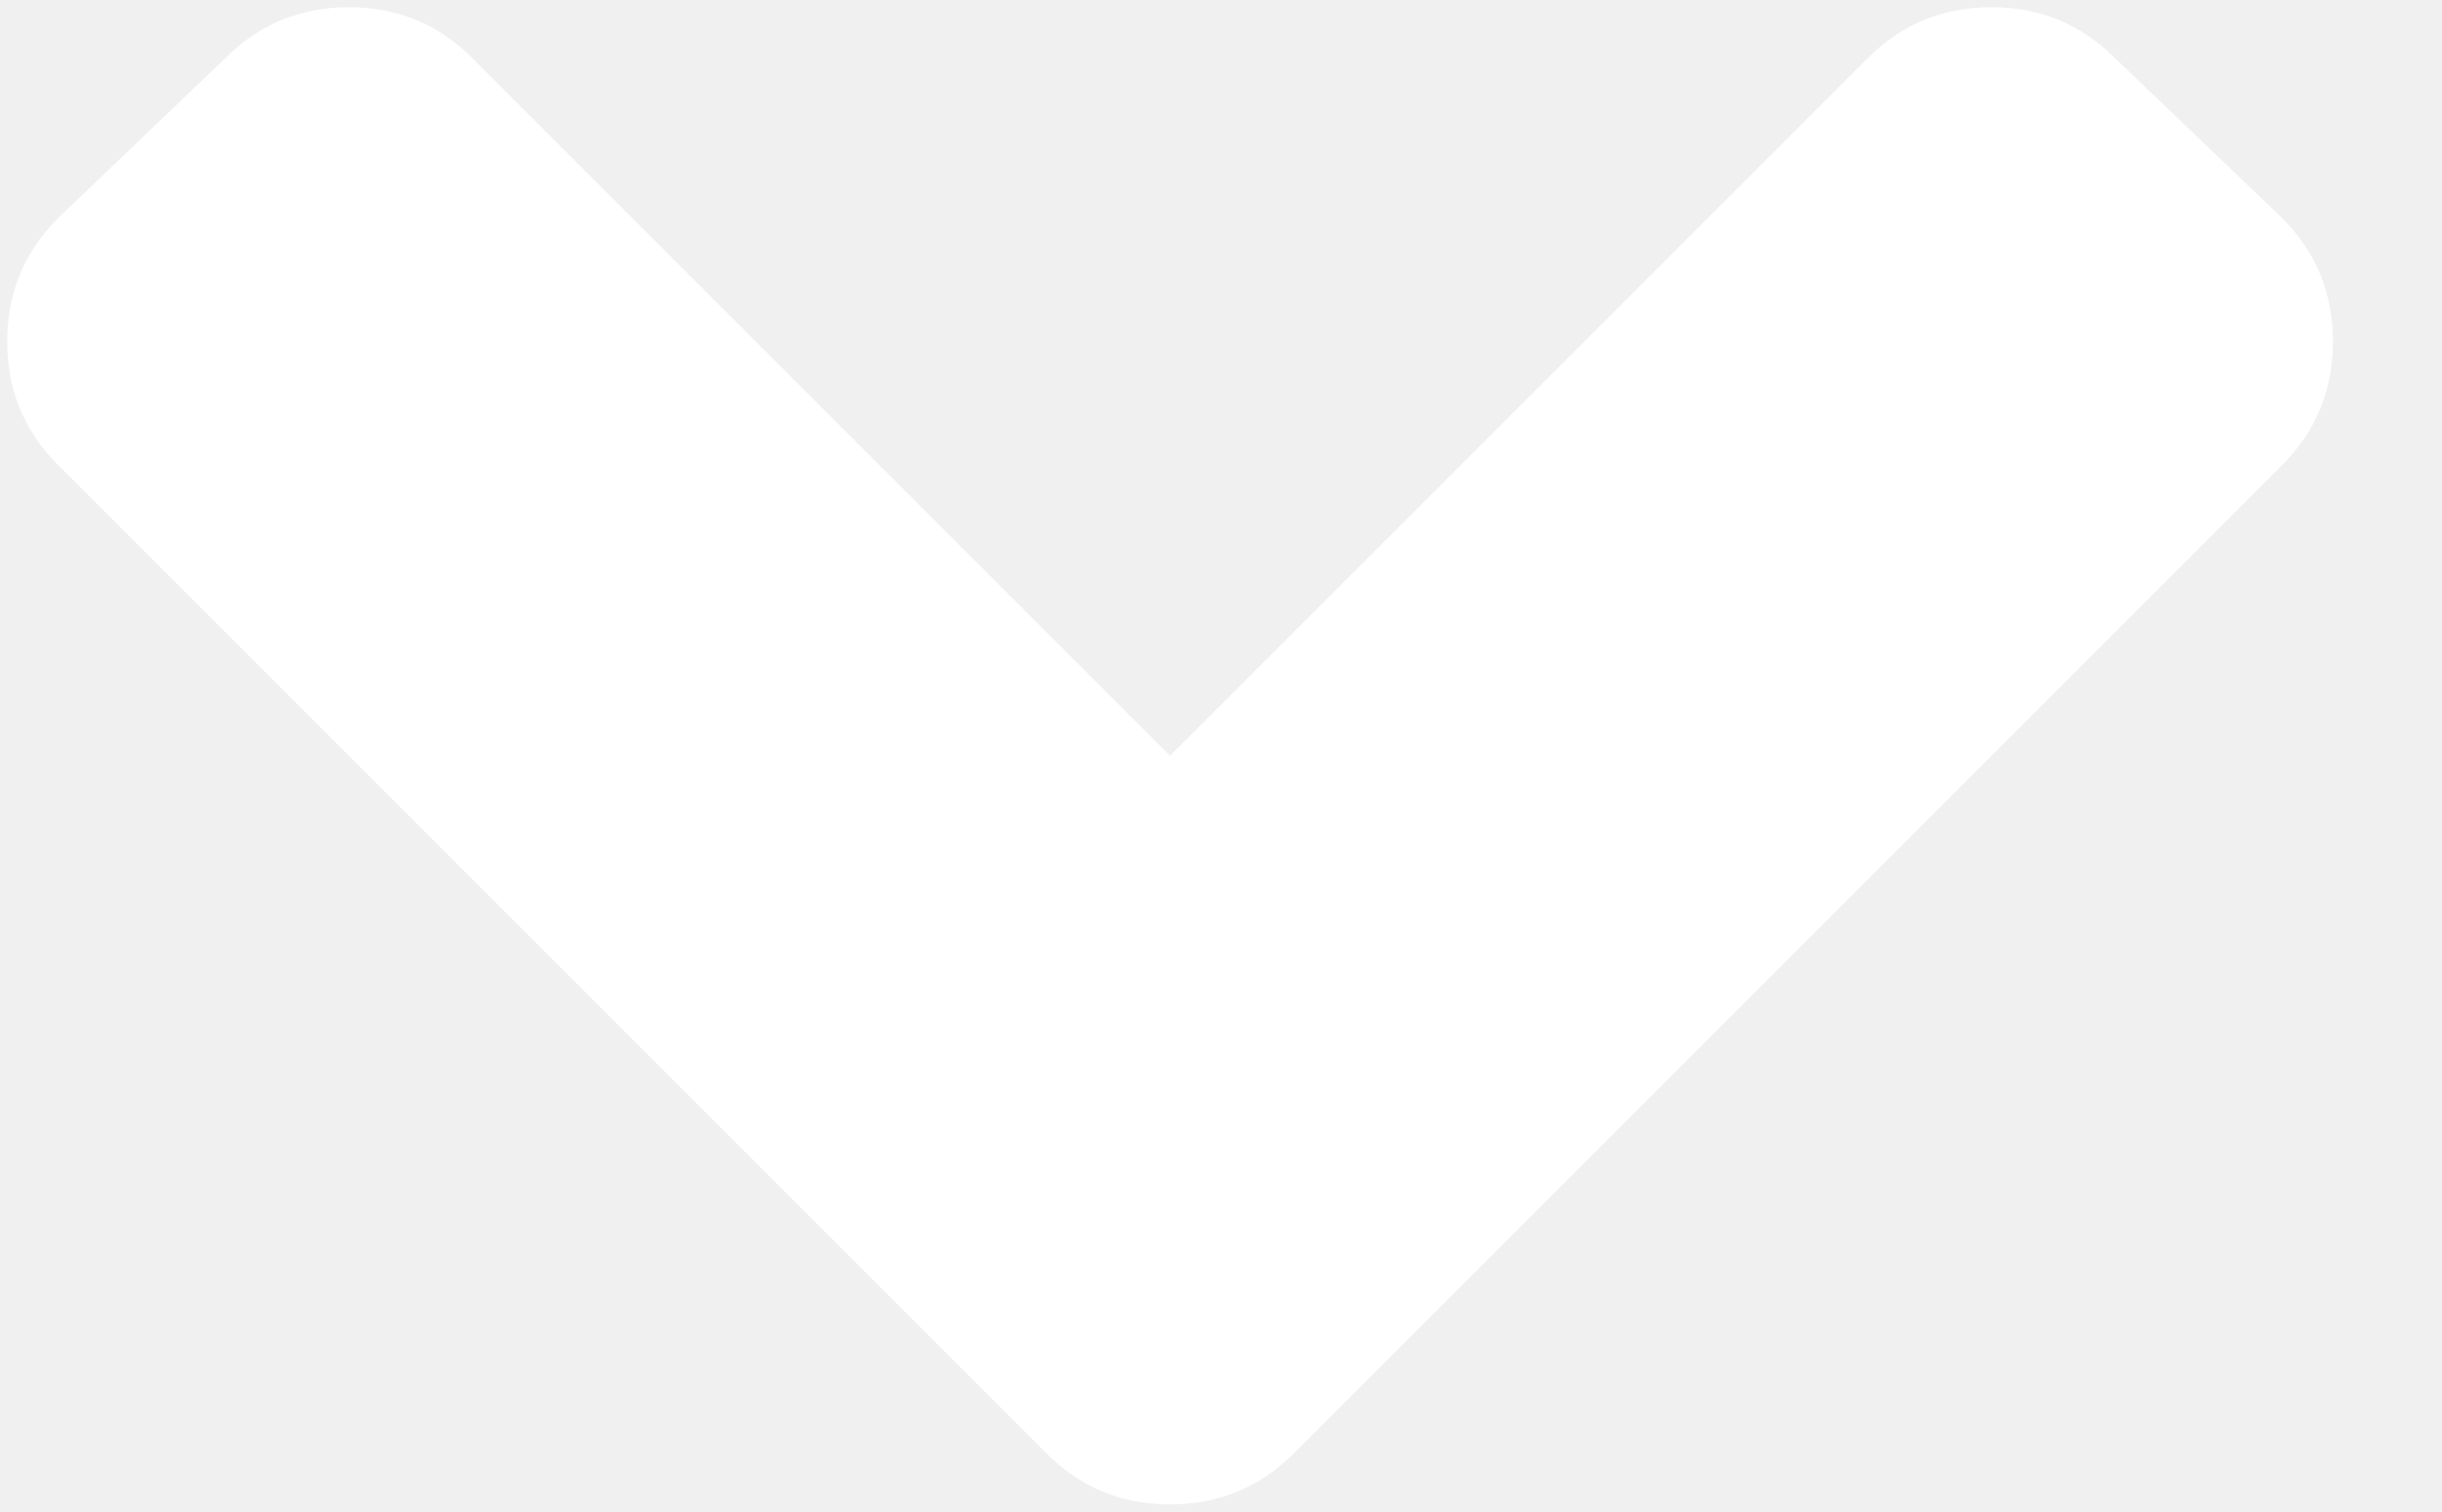
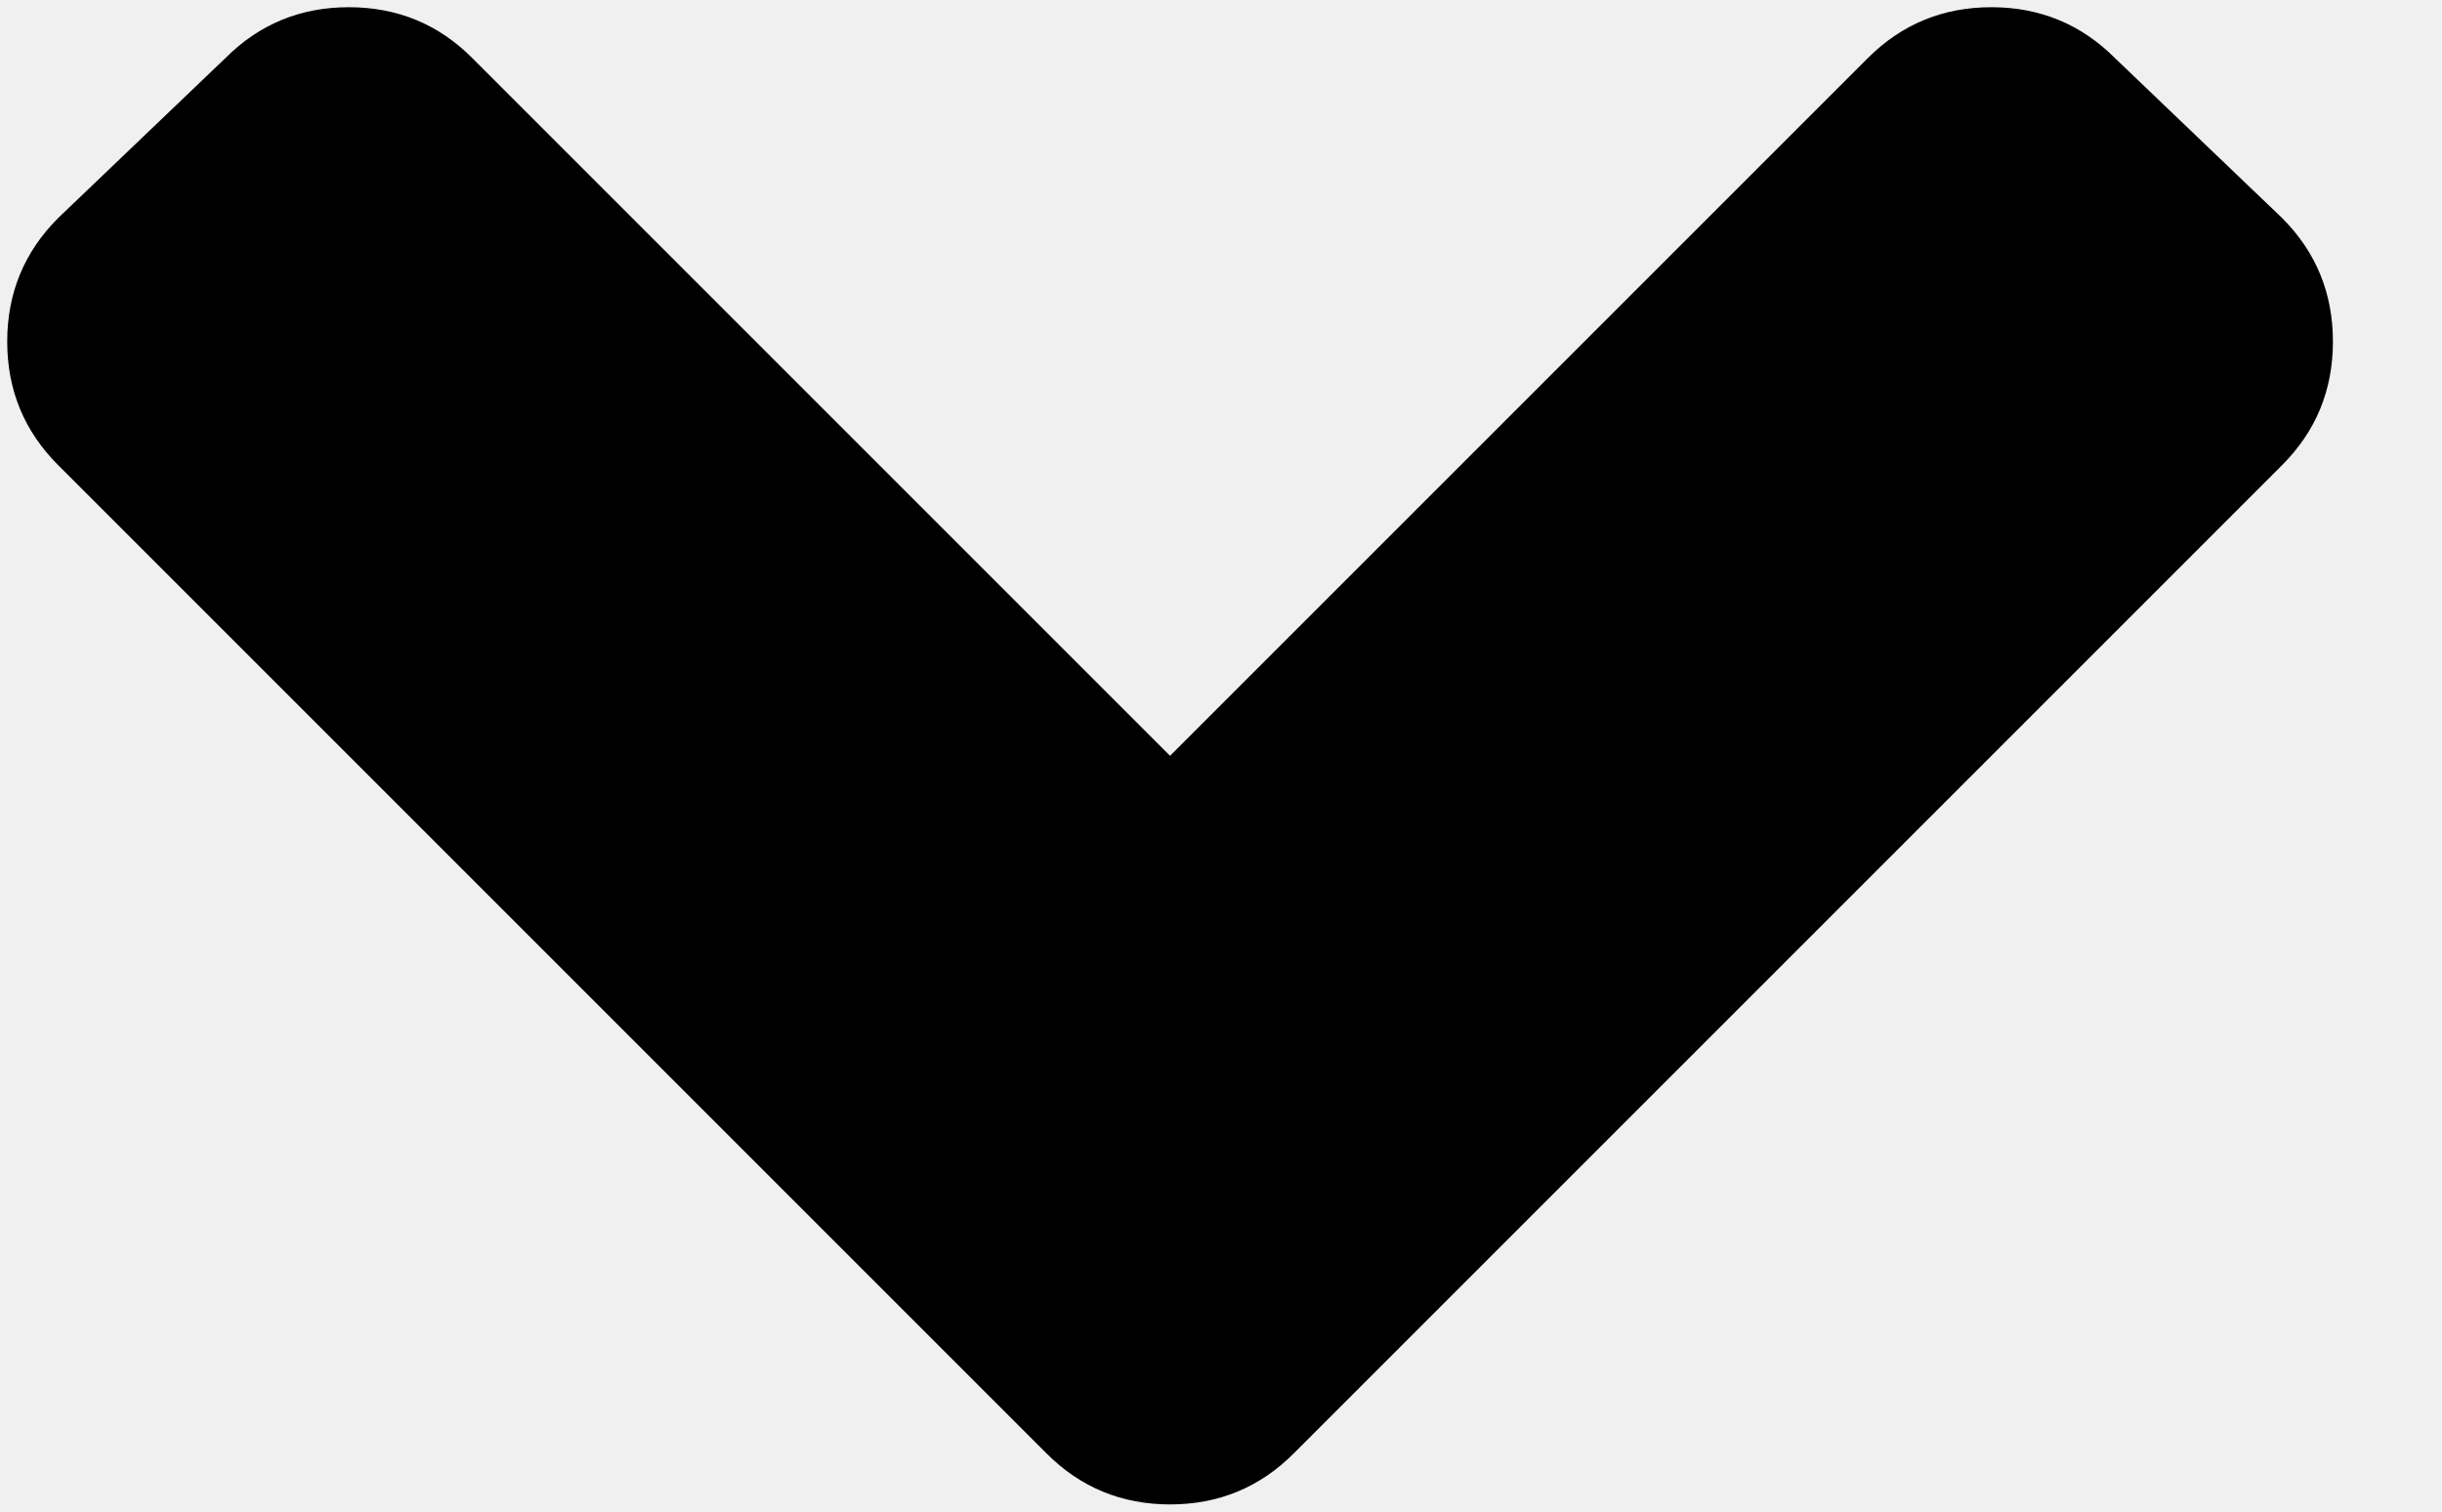
- <svg xmlns="http://www.w3.org/2000/svg" width="21" height="13" viewBox="0 0 21 13" fill="none">
-   <path d="M9 12.5L0.5 4C0.208 3.708 0.062 3.354 0.062 2.938C0.062 2.521 0.208 2.167 0.5 1.875L1.938 0.5C2.229 0.208 2.583 0.062 3 0.062C3.417 0.062 3.771 0.208 4.062 0.5L10.062 6.5L16.062 0.5C16.354 0.208 16.708 0.062 17.125 0.062C17.542 0.062 17.896 0.208 18.188 0.5L19.625 1.875C19.917 2.167 20.062 2.521 20.062 2.938C20.062 3.354 19.917 3.708 19.625 4L11.125 12.5C10.833 12.792 10.479 12.938 10.062 12.938C9.646 12.938 9.292 12.792 9 12.5Z" fill="white" />
+ <svg xmlns="http://www.w3.org/2000/svg" width="21" height="13" viewBox="0 0 21 13" fill="currentColor">
+   <path d="M9 12.5L0.5 4C0.208 3.708 0.062 3.354 0.062 2.938C0.062 2.521 0.208 2.167 0.5 1.875L1.938 0.5C2.229 0.208 2.583 0.062 3 0.062C3.417 0.062 3.771 0.208 4.062 0.5L10.062 6.5L16.062 0.5C16.354 0.208 16.708 0.062 17.125 0.062C17.542 0.062 17.896 0.208 18.188 0.5L19.625 1.875C19.917 2.167 20.062 2.521 20.062 2.938C20.062 3.354 19.917 3.708 19.625 4L11.125 12.5C10.833 12.792 10.479 12.938 10.062 12.938C9.646 12.938 9.292 12.792 9 12.5Z" fill="currentColor" />
</svg>
